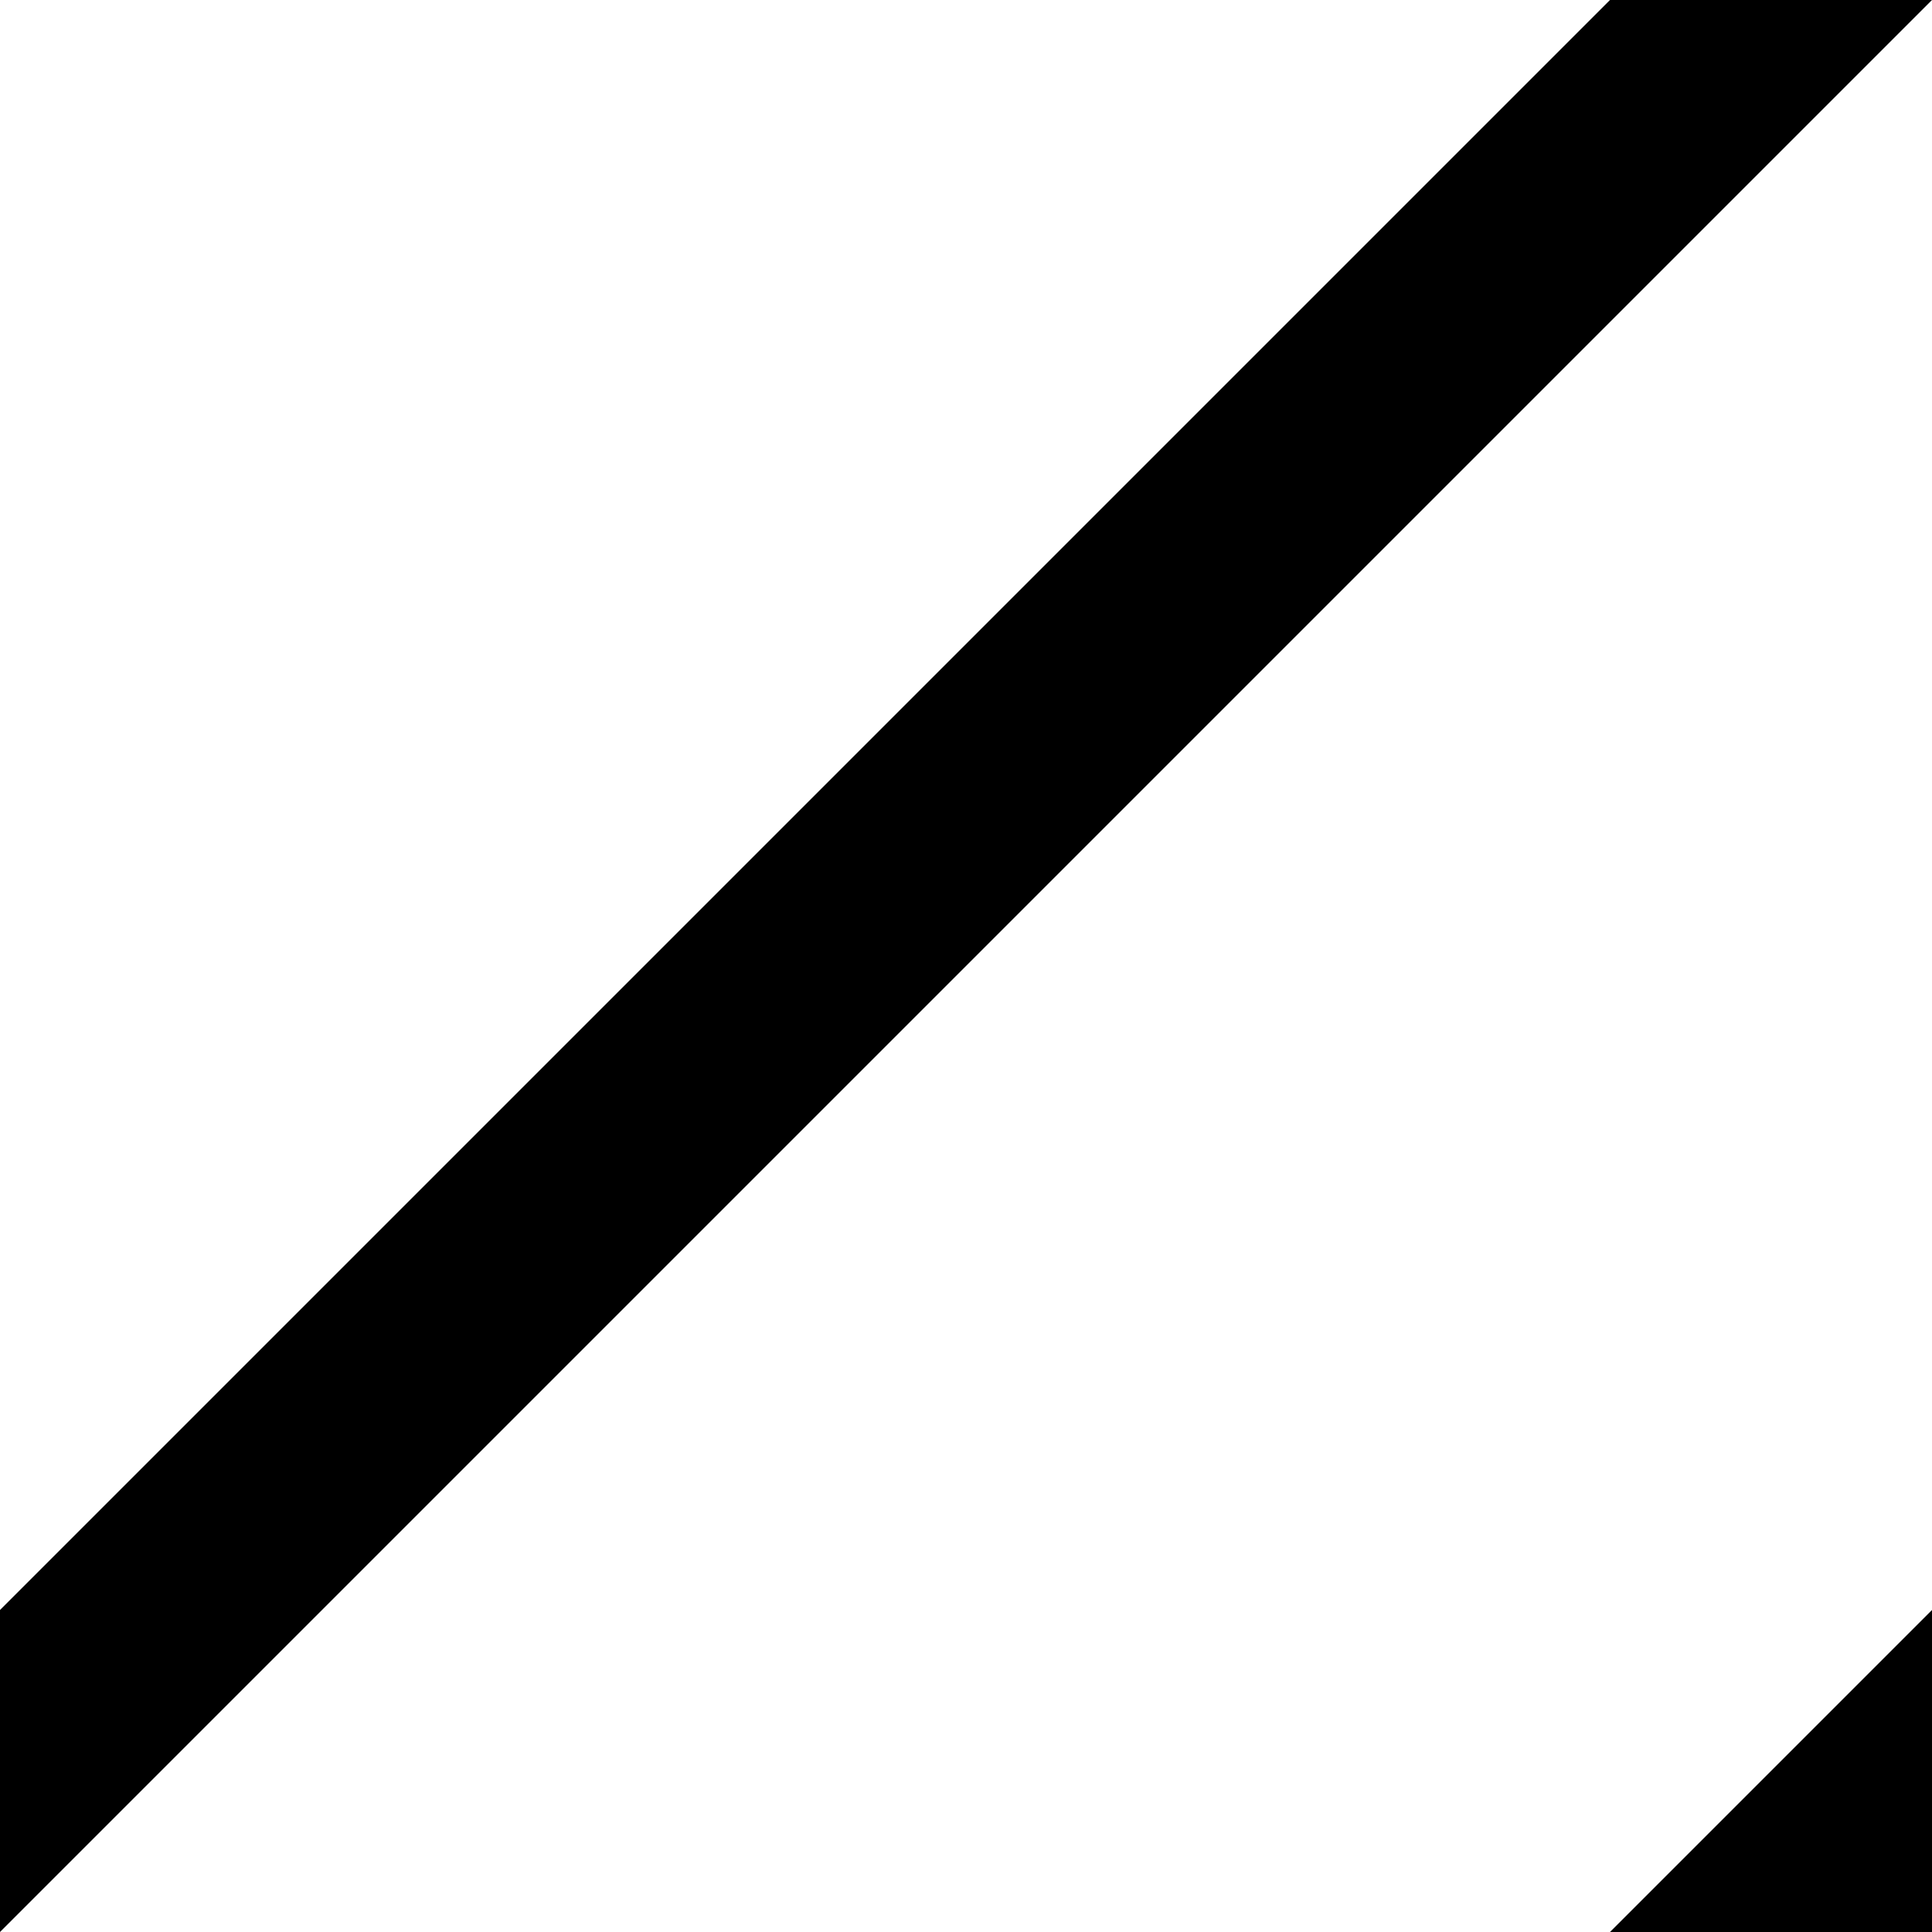
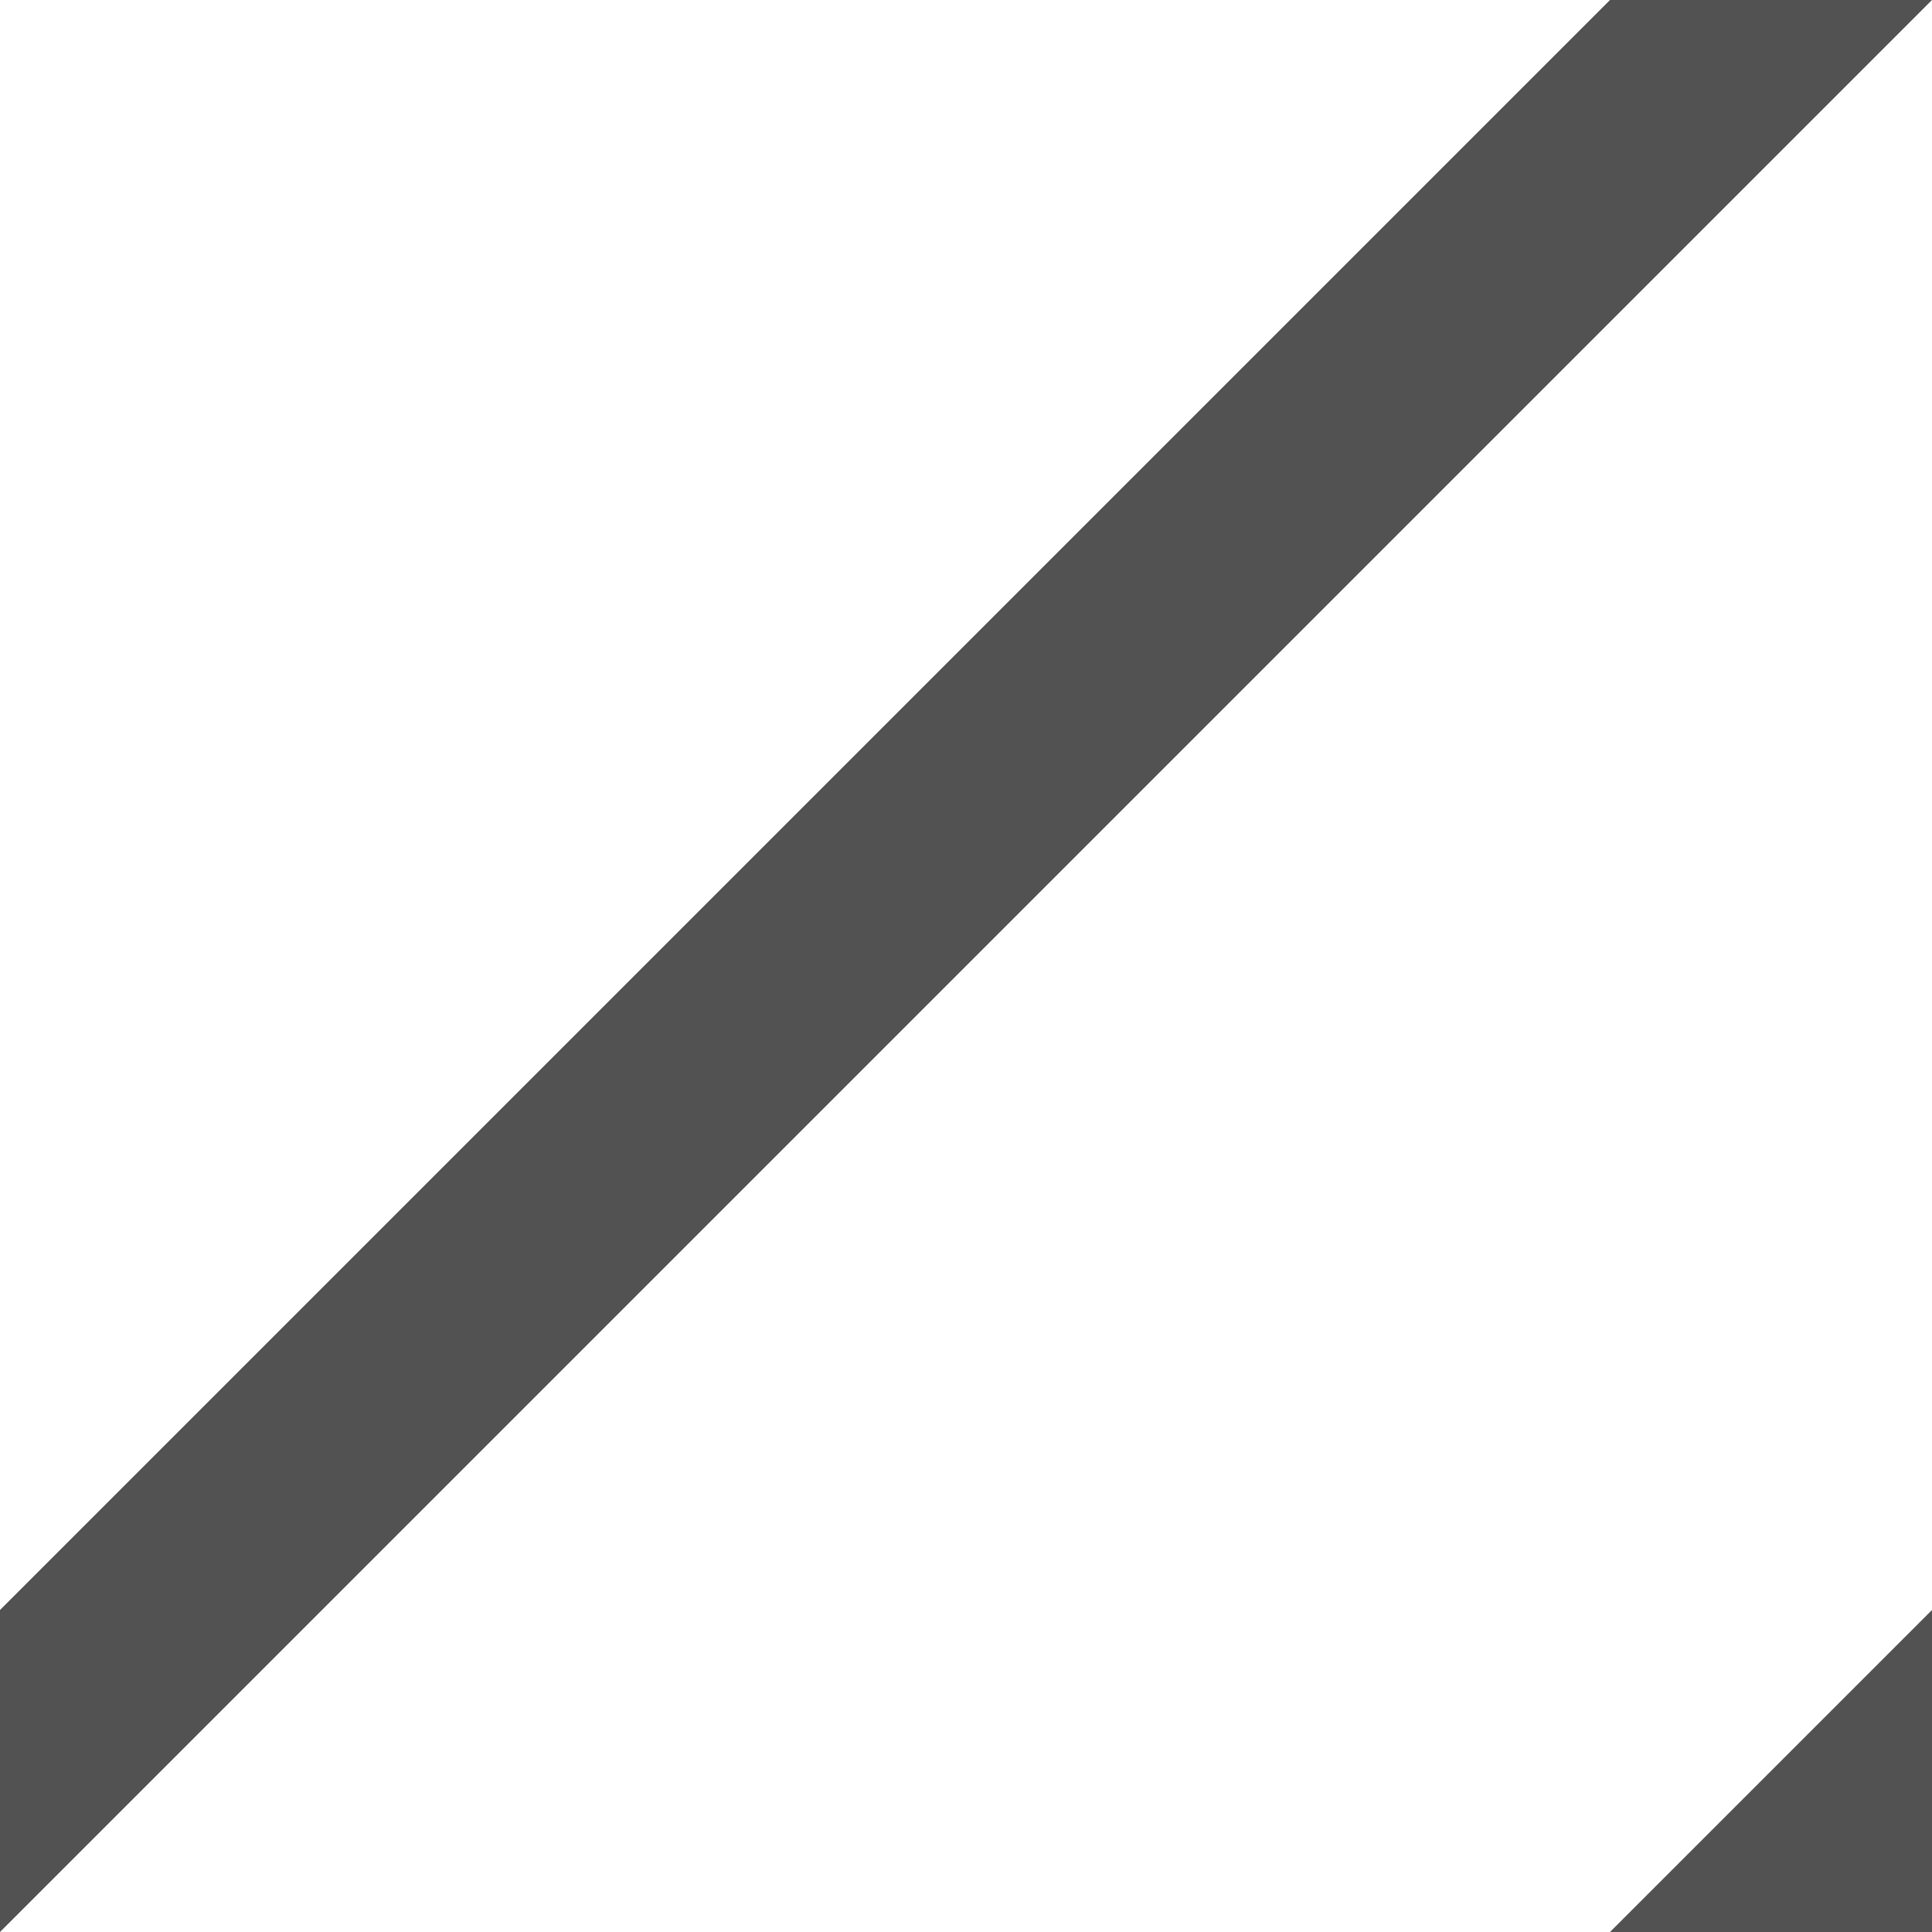
<svg xmlns="http://www.w3.org/2000/svg" width="6px" height="6px" viewBox="0 0 6 6" version="1.1">
  <defs />
-   <g id="Page-1" stroke="none" stroke-width="1" fill="none" fill-rule="evenodd">
-     <g id="Artboard-3-Copy-2" fill="#000000">
+   <g id="Page-1" stroke="none" stroke-width="1" fill="#525252" fill-rule="evenodd">
+     <g id="Artboard-3-Copy-2" fill="#525252">
      <polygon id="Rectangle-9" points="5 0 6 0 0 6 0 5" />
      <polygon id="Rectangle-9-Copy" points="6 5 6 6 5 6" />
    </g>
  </g>
</svg>
